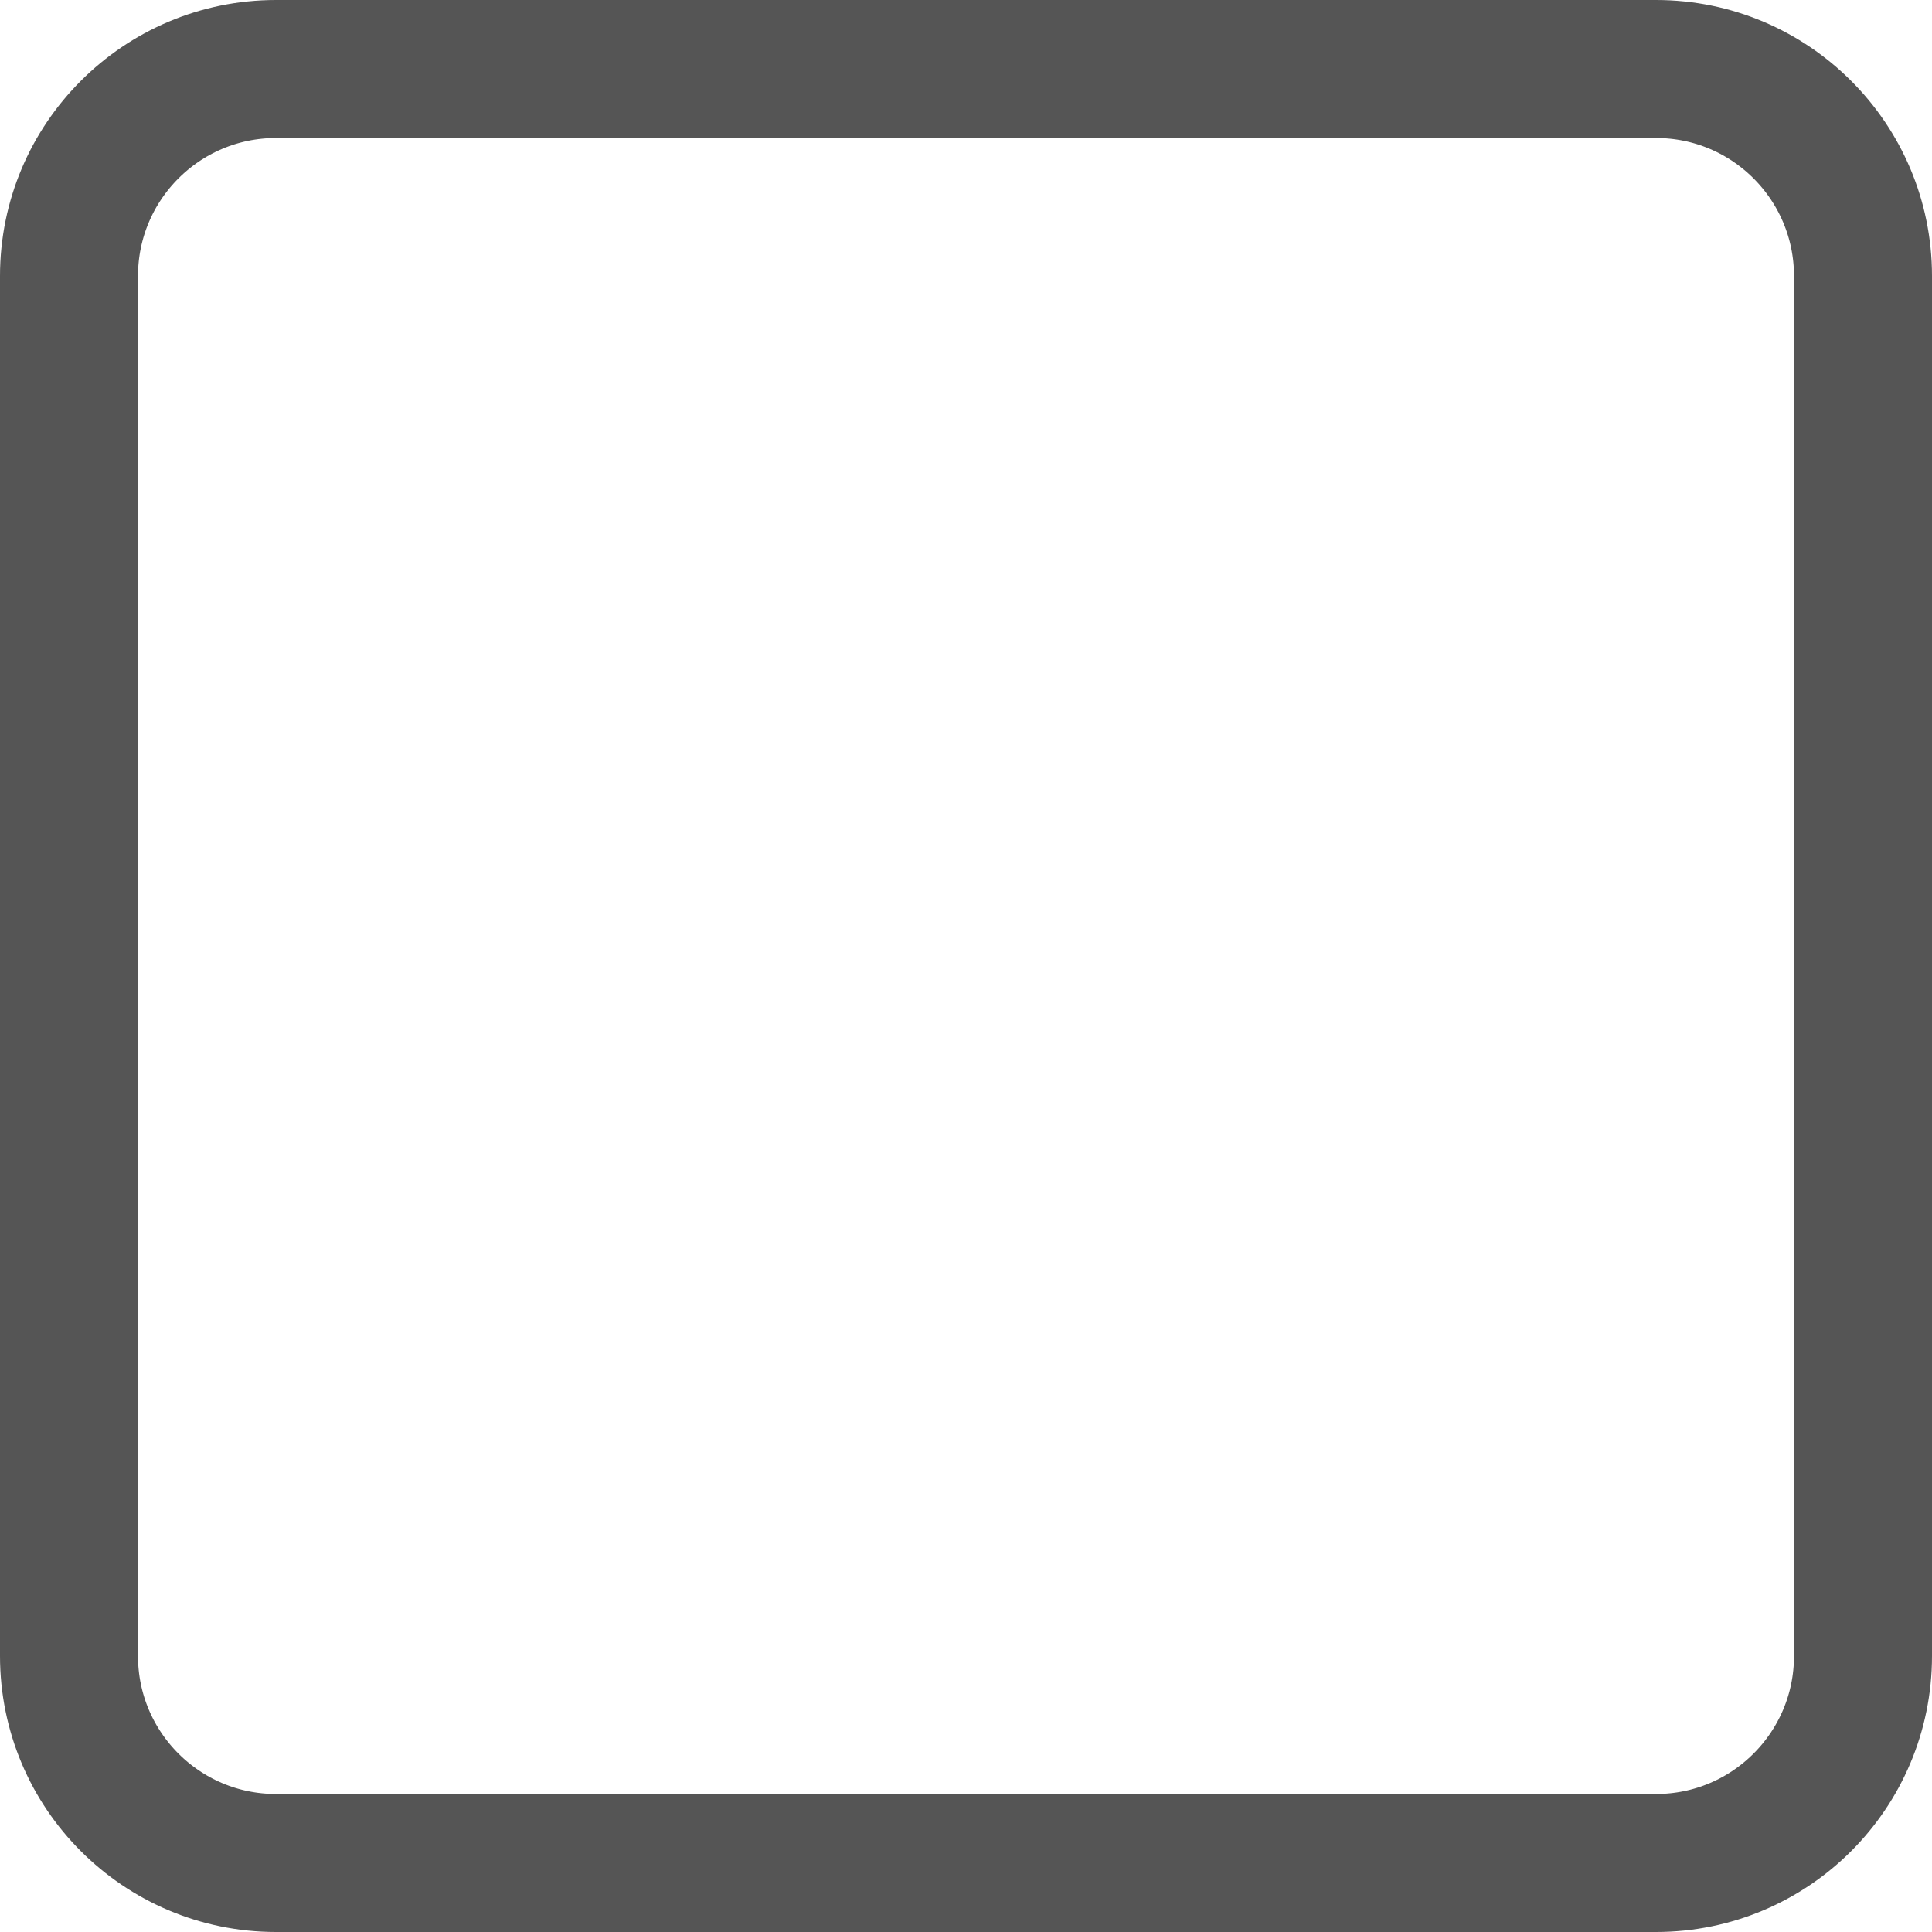
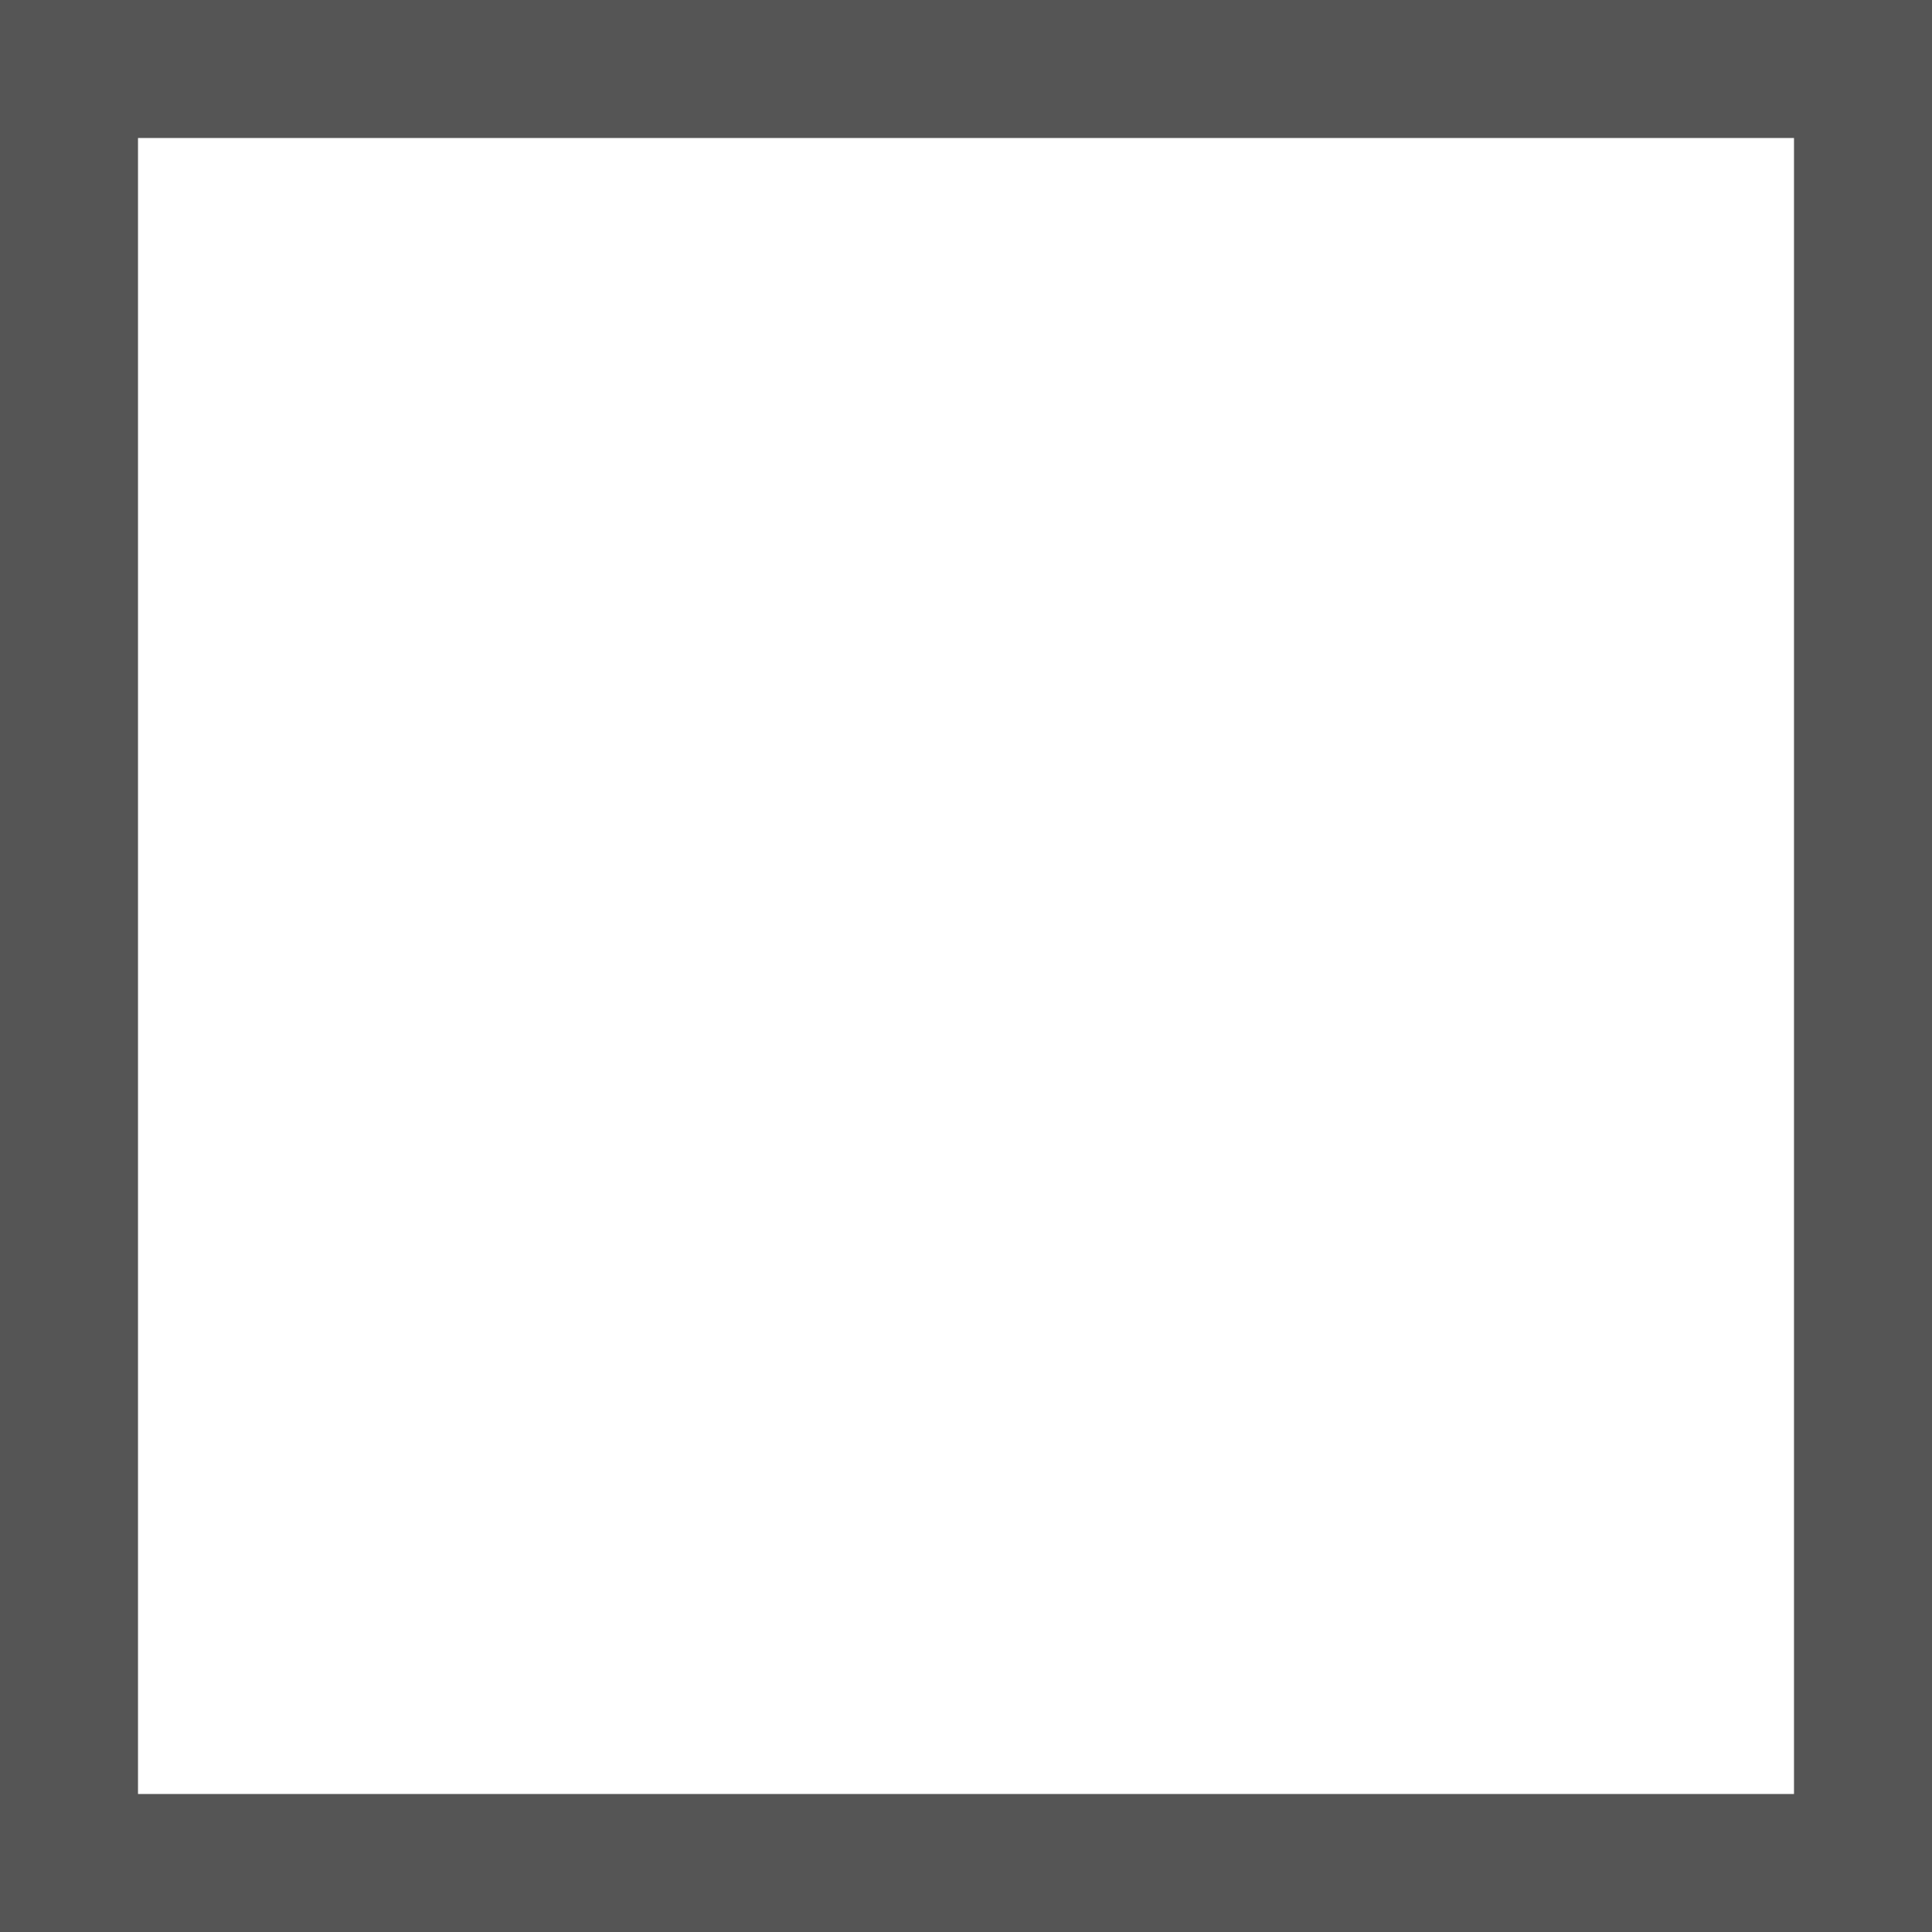
<svg xmlns="http://www.w3.org/2000/svg" width="14" height="14" viewBox="0 0 14 14">
  <g fill="none" stroke="#555" stroke-width="1">
-     <rect width="14" height="14" rx="2" stroke="none" />
-     <rect x="0.5" y="0.5" width="13" height="13" rx="1.5" fill="none" />
+     <rect width="14" height="14" stroke="none" />
+     <rect x="0.5" y="0.5" width="13" height="13" fill="none" />
  </g>
</svg>
